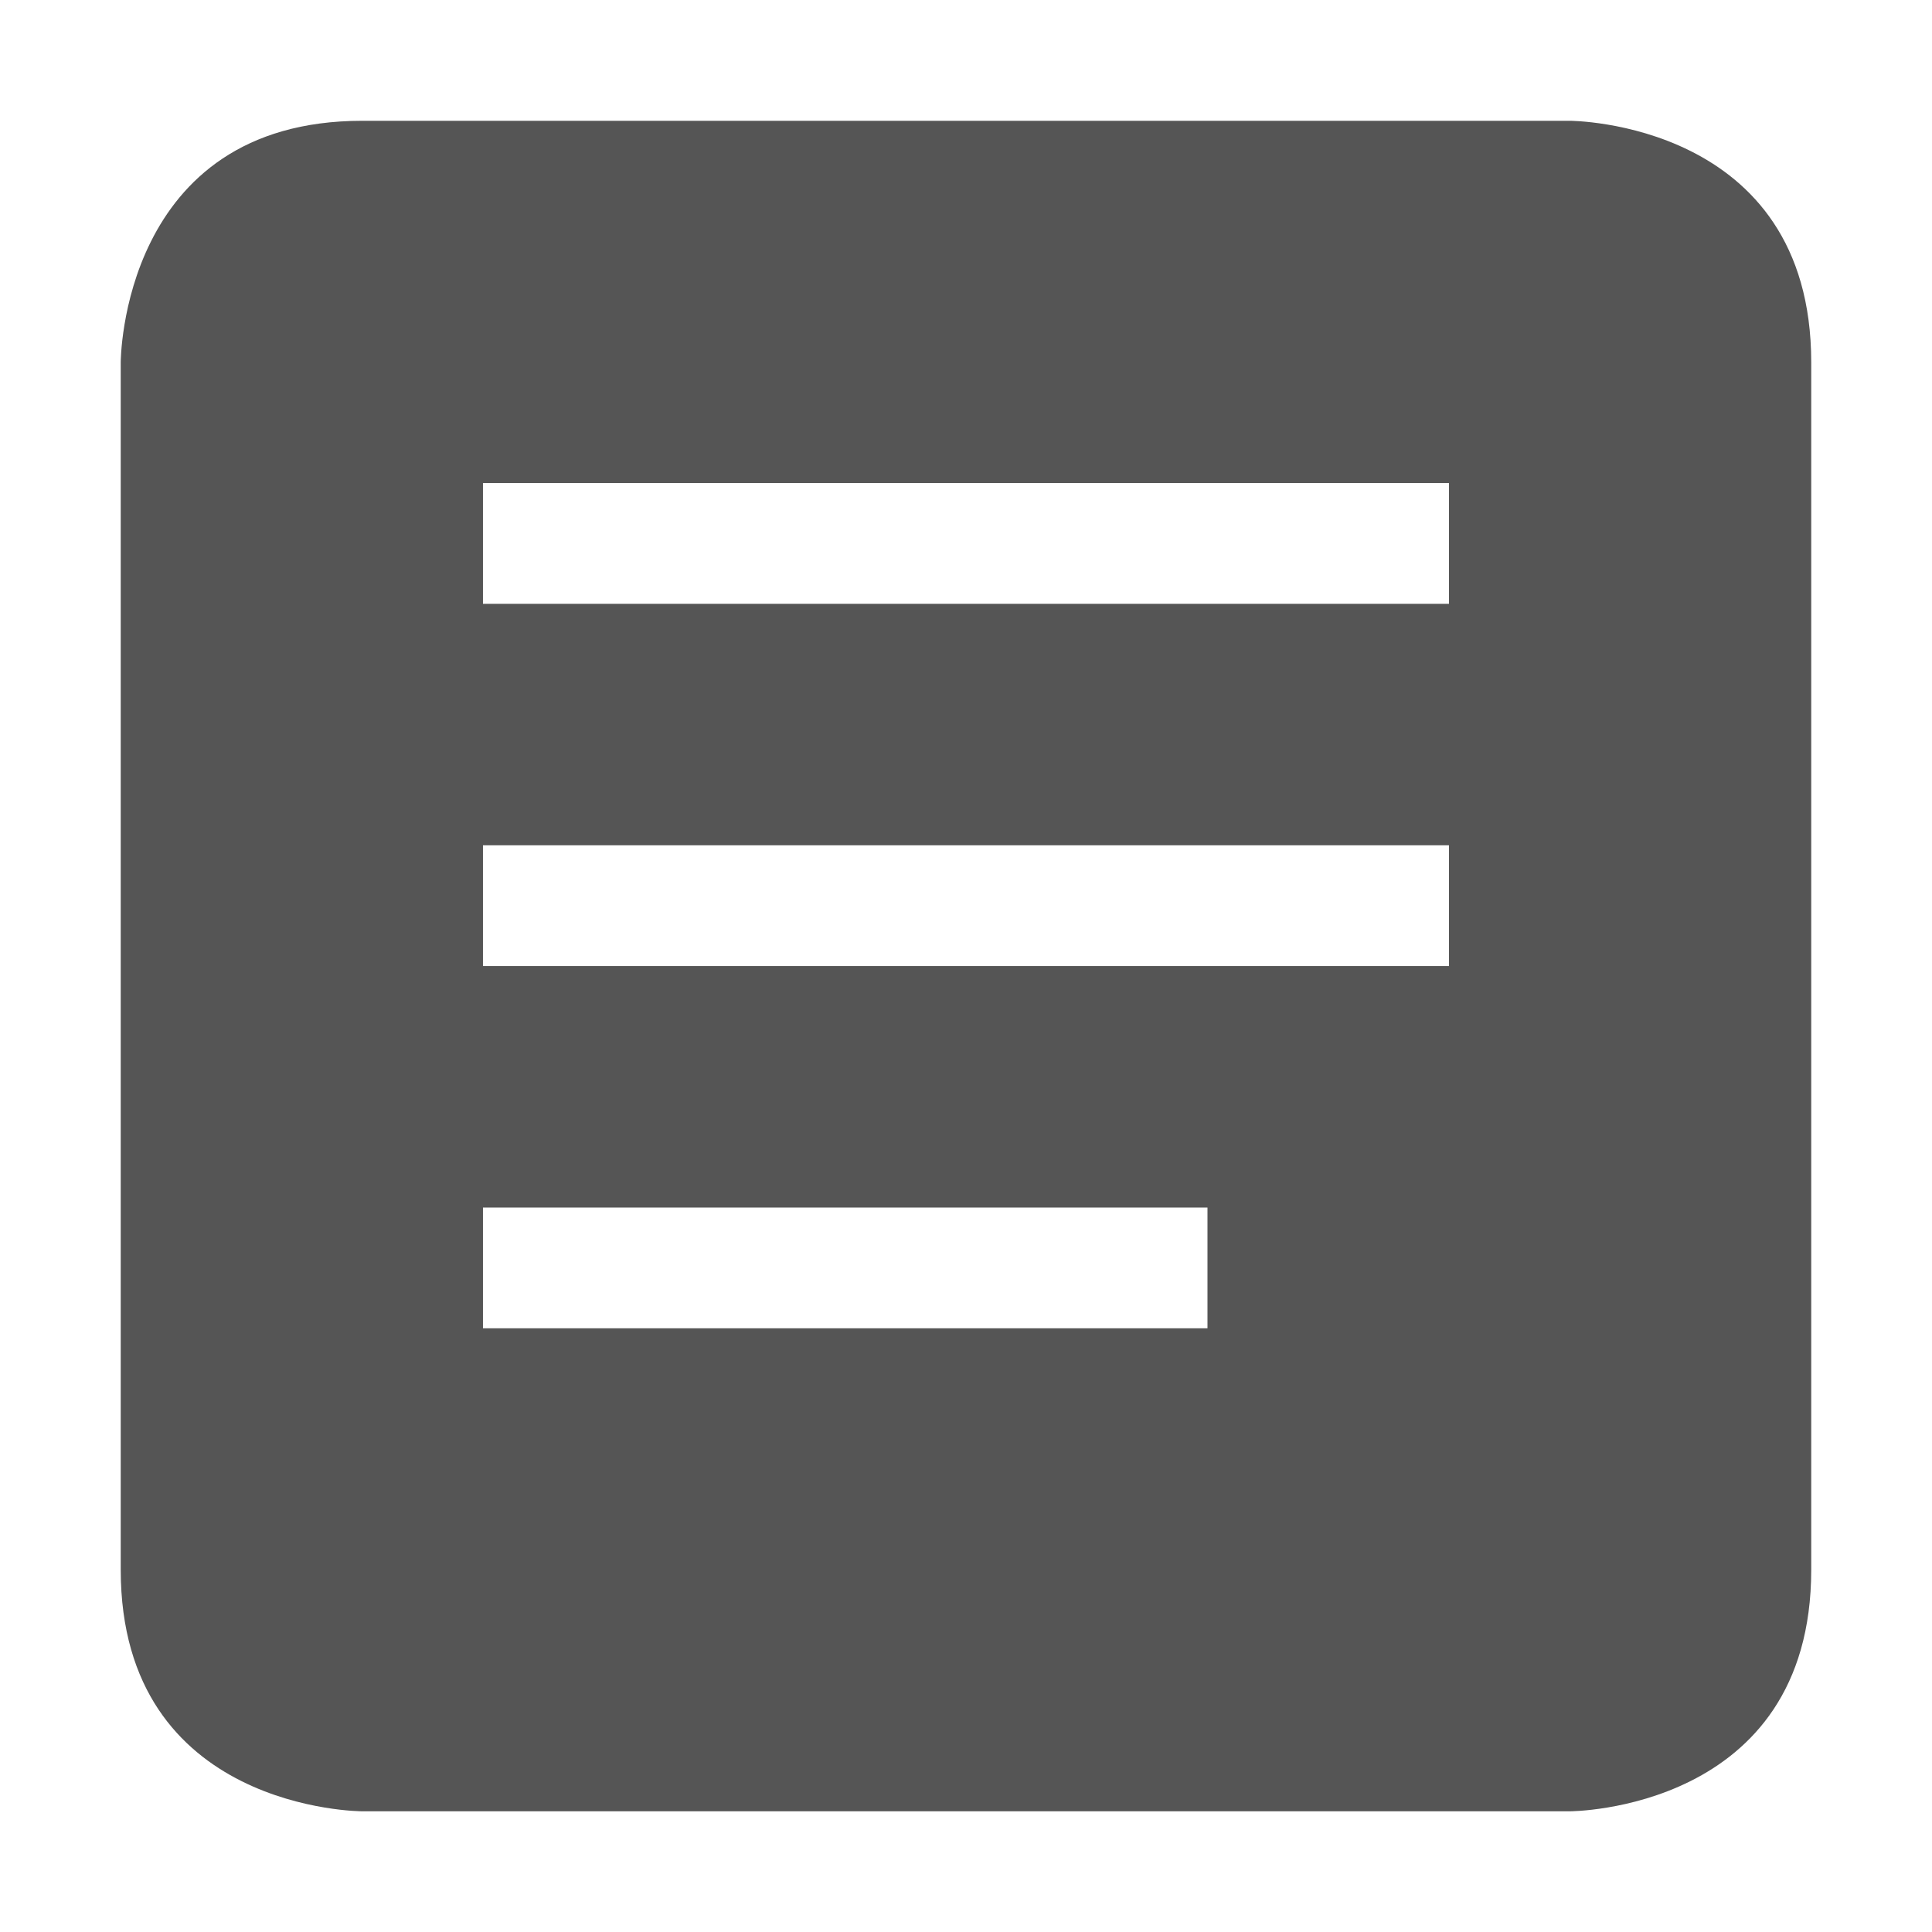
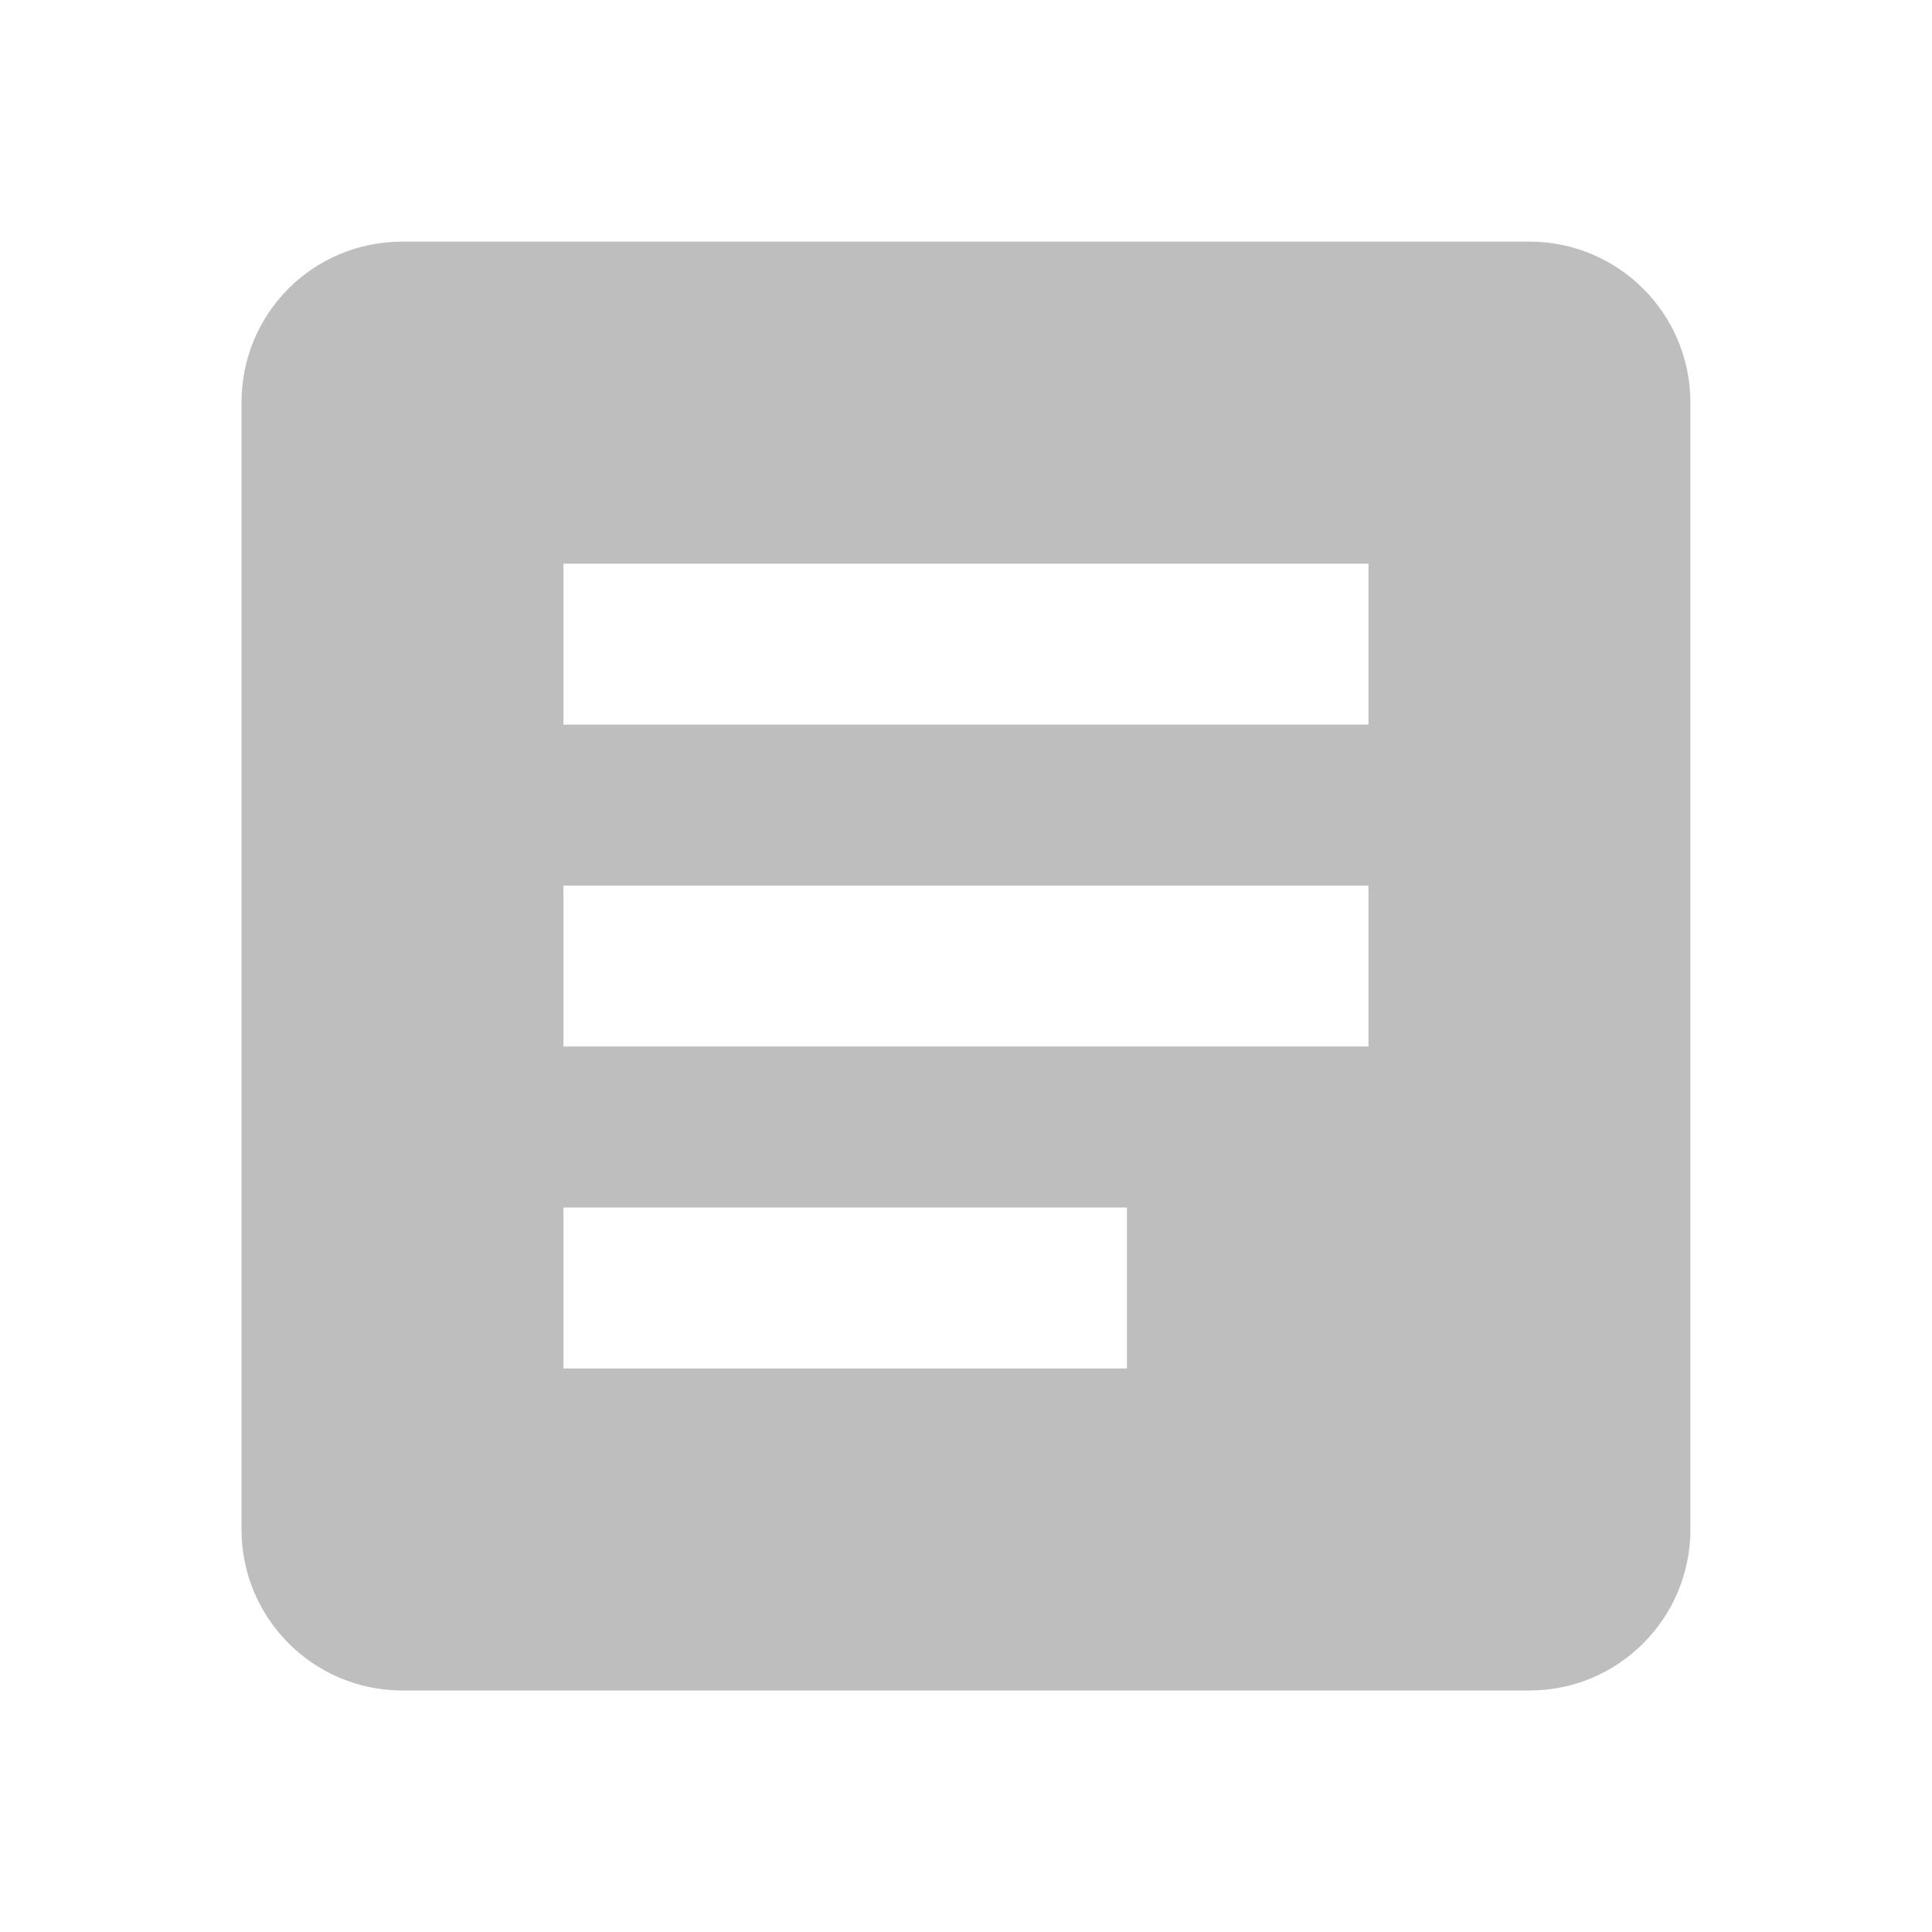
- <svg xmlns="http://www.w3.org/2000/svg" xmlns:ns1="http://www.openswatchbook.org/uri/2009/osb" height="16" id="svg7384" style="enable-background:new" version="1.1" width="16">
-   <defs id="defs7386">
-     <linearGradient id="linearGradient5606" ns1:paint="solid">
-       <stop id="stop5608" offset="0" style="stop-color:#000000;stop-opacity:1;" />
-     </linearGradient>
-     <filter id="filter7554" style="color-interpolation-filters:sRGB">
-       <feBlend id="feBlend7556" in2="BackgroundImage" mode="darken" />
-     </filter>
-   </defs>
-   <g id="layer9" style="display:inline" transform="translate(-705.0002,331.0034)" />
-   <g id="layer10" style="display:inline;filter:url(#filter7554)" transform="translate(-705.0002,331.0034)" />
-   <g id="layer1" style="display:inline" transform="translate(-464,-285.9966)" />
-   <g id="layer14" style="display:inline" transform="translate(-705.0002,331.0034)">
-     <path d="m 708,-330.003 c -2,0 -2,2 -2,2 l 0,10 c 0,2 2,2 2,2 l 10,0 c 0,0 2,0 2,-2 l 0,-10 c 0,-2 -2,-2 -2,-2 l -2,0 -8,0 z m 1,3 8,0 0,1 -8,0 0,-1 z m 0,3 8,0 0,1 -8,0 0,-1 z m 0,3 6,0 0,1 -6,0 0,-1 z" id="path13686" style="display:inline;fill:#555555;fill-opacity:1;stroke:none;enable-background:new" />
-   </g>
-   <g id="layer15" style="display:inline" transform="translate(-705.0002,331.0034)" />
-   <g id="g71291" style="display:inline" transform="translate(-705.0002,331.0034)" />
-   <g id="layer2" style="display:inline" transform="translate(-464,-135.9966)" />
-   <g id="g6058" style="display:inline" transform="translate(-464,-135.9966)" />
-   <g id="layer12" style="display:inline" transform="translate(-705.0002,331.0034)" />
+ <svg xmlns="http://www.w3.org/2000/svg" enable-background="new" height="16" width="16">
+   <path d="m9.333 11.333h-4.667v-1.333h4.667m2-1.333h-6.667v-1.333h6.667m0-1.333h-6.667v-1.333h6.667m1.333-2.667h-9.333c-.74 0-1.333.593-1.333 1.333v9.333a1.333 1.333 0 0 0 1.333 1.333h9.333a1.333 1.333 0 0 0 1.333-1.333v-9.333c0-.74-.6-1.333-1.333-1.333z" fill="#bebebe" stroke-width=".667" />
</svg>
